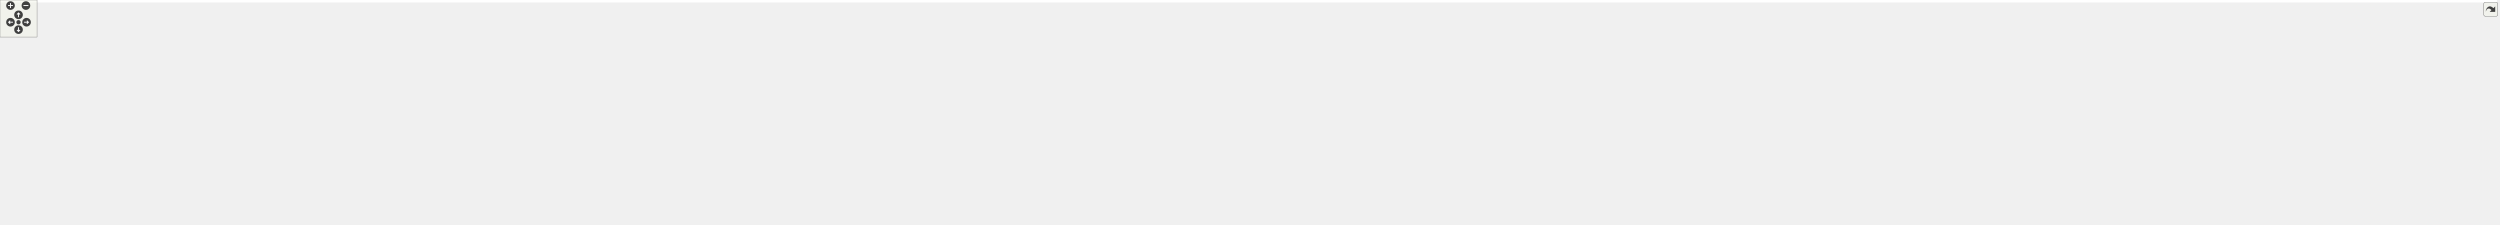
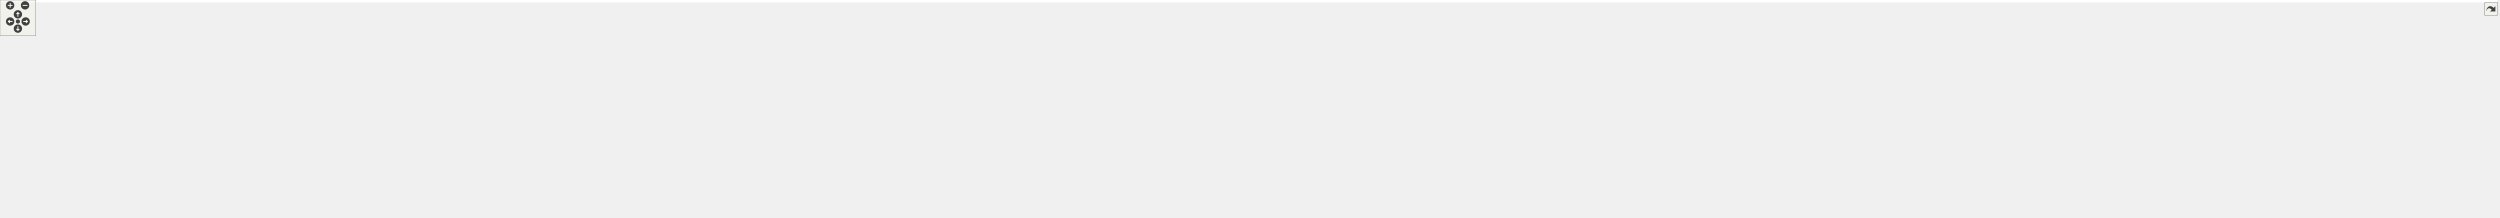
<svg xmlns="http://www.w3.org/2000/svg" xmlns:xlink="http://www.w3.org/1999/xlink" id="main" version="1.1" xml:space="preserve">
  <style type="text/css">
.edge:hover path { stroke: red; }
.edge:hover polygon { stroke: red; fill: red; }
</style>
  <defs>
    <circle id="rim" cx="0" cy="0" r="7" />
    <circle id="rim2" cx="0" cy="0" r="3.5" />
    <g id="zoomPlus">
      <use xlink:href="#rim" fill="#404040">
        <set attributeName="fill" to="#808080" begin="zoomplus.mouseover" end="zoomplus.mouseout" />
      </use>
      <path d="M-4,0h8M0,-4v8" fill="none" stroke="white" stroke-width="1.5" pointer-events="none" />
    </g>
    <g id="zoomMin">
      <use xlink:href="#rim" fill="#404040">
        <set attributeName="fill" to="#808080" begin="zoomminus.mouseover" end="zoomminus.mouseout" />
      </use>
      <path d="M-4,0h8" fill="none" stroke="white" stroke-width="1.5" pointer-events="none" />
    </g>
    <g id="dirArrow">
      <path fill="none" stroke="white" stroke-width="1.5" d="M0,-3.0v7 M-2.5,-0.5L0,-3.0L2.5,-0.5" />
    </g>
    <g id="resetDef">
      <use xlink:href="#rim2" fill="#404040">
        <set attributeName="fill" to="#808080" begin="reset.mouseover" end="reset.mouseout" />
      </use>
    </g>
  </defs>
  <svg id="graph" class="graph">
    <g id="viewport">
-       <polygon fill="white" stroke="transparent" points="-4,4 -4,-303 4044,-303 4044,4 -4,4" />
+       <polygon fill="white" stroke="transparent" points="-4,4 -4,-303 4185,-303 4185,4 -4,4" />
      <g id="node1" class="node">
        <g id="a_node1">
          <a xlink:title=" ">
-             <polygon fill="#bfbfbf" stroke="black" points="3355.5,-268.5 3355.5,-298.5 3477.5,-298.5 3477.5,-268.5 3355.5,-268.5" />
-             <text text-anchor="start" x="3363.5" y="-286.5" font-family="Helvetica,sans-Serif" font-size="10.00">include/m_Do/m_Do_ext</text>
-             <text text-anchor="middle" x="3416.5" y="-275.5" font-family="Helvetica,sans-Serif" font-size="10.00">/m_Do_ext.h</text>
+             <polygon fill="#bfbfbf" stroke="black" points="3428.5,-268.5 3428.5,-298.5 3550.5,-298.5 3550.5,-268.5 3428.5,-268.5" />
+             <text text-anchor="start" x="3436.5" y="-286.5" font-family="Helvetica,sans-Serif" font-size="10.00">include/m_Do/m_Do_ext</text>
+             <text text-anchor="middle" x="3489.5" y="-275.5" font-family="Helvetica,sans-Serif" font-size="10.00">/m_Do_ext.h</text>
          </a>
        </g>
      </g>
      <g id="node2" class="node">
        <g id="a_node2">
          <a xlink:href="d__com__inf__game_8cpp.html" target="_top" xlink:title=" ">
-             <polygon fill="white" stroke="black" points="3799,-0.5 3799,-30.5 3918,-30.5 3918,-0.5 3799,-0.5" />
-             <text text-anchor="start" x="3807" y="-18.5" font-family="Helvetica,sans-Serif" font-size="10.00">src/d/d_com/d_com_inf</text>
-             <text text-anchor="middle" x="3858.5" y="-7.5" font-family="Helvetica,sans-Serif" font-size="10.00">_game.cpp</text>
+             <polygon fill="white" stroke="black" points="3940,-0.5 3940,-30.5 4059,-30.5 4059,-0.5 3940,-0.5" />
+             <text text-anchor="start" x="3948" y="-18.5" font-family="Helvetica,sans-Serif" font-size="10.00">src/d/d_com/d_com_inf</text>
+             <text text-anchor="middle" x="3999.5" y="-7.5" font-family="Helvetica,sans-Serif" font-size="10.00">_game.cpp</text>
          </a>
        </g>
      </g>
      <g id="edge1" class="edge">
-         <path fill="none" stroke="midnightblue" d="M3487.51,-276.63C3590.34,-263.87 3777.54,-223.69 3861.5,-98 3875.03,-77.75 3869.02,-47.92 3863.63,-30.52" />
-         <polygon fill="midnightblue" stroke="midnightblue" points="3487.04,-273.16 3477.53,-277.81 3487.87,-280.11 3487.04,-273.16" />
+         <path fill="none" stroke="midnightblue" d="M3561.09,-280.95C3676.59,-274.12 3901.31,-241.93 4002.5,-98 4016.51,-78.08 4010.34,-48.14 4004.78,-30.63" />
+         <polygon fill="midnightblue" stroke="midnightblue" points="3560.73,-277.46 3550.93,-281.5 3561.11,-284.45 3560.73,-277.46" />
      </g>
      <g id="node3" class="node">
        <g id="a_node3">
          <a xlink:href="d__meter__HIO_8cpp.html" target="_top" xlink:title=" ">
-             <polygon fill="white" stroke="black" points="3925,-201.5 3925,-231.5 4040,-231.5 4040,-201.5 3925,-201.5" />
-             <text text-anchor="start" x="3933" y="-219.5" font-family="Helvetica,sans-Serif" font-size="10.00">src/d/d_meter/d_meter</text>
-             <text text-anchor="middle" x="3982.5" y="-208.5" font-family="Helvetica,sans-Serif" font-size="10.00">_HIO.cpp</text>
+             <polygon fill="white" stroke="black" points="4066,-201.5 4066,-231.5 4181,-231.5 4181,-201.5 4066,-201.5" />
+             <text text-anchor="start" x="4074" y="-219.5" font-family="Helvetica,sans-Serif" font-size="10.00">src/d/d_meter/d_meter</text>
+             <text text-anchor="middle" x="4123.5" y="-208.5" font-family="Helvetica,sans-Serif" font-size="10.00">_HIO.cpp</text>
          </a>
        </g>
      </g>
      <g id="edge2" class="edge">
-         <path fill="none" stroke="midnightblue" d="M3487.78,-277.39C3584.05,-270 3760.82,-254.67 3910.5,-232 3915.16,-231.29 3919.98,-230.49 3924.82,-229.63" />
-         <polygon fill="midnightblue" stroke="midnightblue" points="3487.29,-273.92 3477.58,-278.17 3487.82,-280.9 3487.29,-273.92" />
+         <path fill="none" stroke="midnightblue" d="M3560.92,-278.59C3667.94,-272.16 3876.11,-257.46 4051.5,-232 4056.17,-231.32 4060.99,-230.54 4065.83,-229.69" />
+         <polygon fill="midnightblue" stroke="midnightblue" points="3560.65,-275.1 3550.88,-279.18 3561.07,-282.08 3560.65,-275.1" />
      </g>
      <g id="node4" class="node">
        <g id="a_node4">
          <a xlink:href="m__Do__main_8cpp.html" target="_top" xlink:title=" ">
            <polygon fill="white" stroke="black" points="0,-73 0,-92 131,-92 131,-73 0,-73" />
            <text text-anchor="middle" x="65.5" y="-80" font-family="Helvetica,sans-Serif" font-size="10.00">src/m_Do/m_Do_main.cpp</text>
          </a>
        </g>
      </g>
      <g id="edge3" class="edge">
-         <path fill="none" stroke="midnightblue" d="M3345.04,-279.85C3164.03,-273.02 2672.72,-253.85 2263.5,-232 1317.64,-181.5 1075.44,-222.84 136.5,-98 125.28,-96.51 113.17,-94.27 102.19,-92" />
-         <polygon fill="midnightblue" stroke="midnightblue" points="3345.11,-283.35 3355.23,-280.23 3345.37,-276.36 3345.11,-283.35" />
+         <path fill="none" stroke="midnightblue" d="M3418.12,-279.82C3236.75,-272.9 2743.41,-253.5 2332.5,-232 1356.02,-180.9 1105.91,-225.92 136.5,-98 125.27,-96.52 113.17,-94.29 102.18,-92.02" />
+         <polygon fill="midnightblue" stroke="midnightblue" points="3418.21,-283.32 3428.33,-280.2 3418.47,-276.33 3418.21,-283.32" />
      </g>
      <g id="node5" class="node">
        <g id="a_node5">
          <a xlink:href="d__attention_8h.html" target="_top" xlink:title=" ">
-             <polygon fill="white" stroke="black" points="2273,-201.5 2273,-231.5 2380,-231.5 2380,-201.5 2273,-201.5" />
-             <text text-anchor="start" x="2281" y="-219.5" font-family="Helvetica,sans-Serif" font-size="10.00">include/d/d_attention</text>
-             <text text-anchor="middle" x="2326.5" y="-208.5" font-family="Helvetica,sans-Serif" font-size="10.00">/d_attention.h</text>
+             <polygon fill="white" stroke="black" points="2342,-201.5 2342,-231.5 2449,-231.5 2449,-201.5 2342,-201.5" />
+             <text text-anchor="start" x="2350" y="-219.5" font-family="Helvetica,sans-Serif" font-size="10.00">include/d/d_attention</text>
+             <text text-anchor="middle" x="2395.5" y="-208.5" font-family="Helvetica,sans-Serif" font-size="10.00">/d_attention.h</text>
          </a>
        </g>
      </g>
      <g id="edge4" class="edge">
-         <path fill="none" stroke="midnightblue" d="M3345.18,-278.25C3141.41,-266.1 2559.84,-231.41 2380.09,-220.7" />
-         <polygon fill="midnightblue" stroke="midnightblue" points="3344.98,-281.74 3355.17,-278.84 3345.39,-274.75 3344.98,-281.74" />
+         <path fill="none" stroke="midnightblue" d="M3418.32,-278.27C3214.08,-266.14 2629.26,-231.39 2449.03,-220.68" />
+         <polygon fill="midnightblue" stroke="midnightblue" points="3418.15,-281.77 3428.34,-278.87 3418.56,-274.78 3418.15,-281.77" />
      </g>
      <g id="node6" class="node">
        <g id="a_node6">
          <a xlink:href="d__com__inf__game_8h.html" target="_top" xlink:title=" ">
-             <polygon fill="white" stroke="black" points="1708.5,-134.5 1708.5,-164.5 1854.5,-164.5 1854.5,-134.5 1708.5,-134.5" />
-             <text text-anchor="start" x="1716.5" y="-152.5" font-family="Helvetica,sans-Serif" font-size="10.00">include/d/d_com/d_com</text>
-             <text text-anchor="middle" x="1781.5" y="-141.5" font-family="Helvetica,sans-Serif" font-size="10.00">_inf_game/d_com_inf_game.h</text>
+             <polygon fill="white" stroke="black" points="1775.5,-134.5 1775.5,-164.5 1921.5,-164.5 1921.5,-134.5 1775.5,-134.5" />
+             <text text-anchor="start" x="1783.5" y="-152.5" font-family="Helvetica,sans-Serif" font-size="10.00">include/d/d_com/d_com</text>
+             <text text-anchor="middle" x="1848.5" y="-141.5" font-family="Helvetica,sans-Serif" font-size="10.00">_inf_game/d_com_inf_game.h</text>
          </a>
        </g>
      </g>
      <g id="edge5" class="edge">
-         <path fill="none" stroke="midnightblue" d="M2262.6,-207.88C2160.71,-195.73 1961.98,-172.02 1854.58,-159.22" />
-         <polygon fill="midnightblue" stroke="midnightblue" points="2262.41,-211.38 2272.75,-209.09 2263.24,-204.43 2262.41,-211.38" />
+         <path fill="none" stroke="midnightblue" d="M2331.63,-207.91C2229.47,-195.77 2029.83,-172.05 1921.93,-159.23" />
+         <polygon fill="midnightblue" stroke="midnightblue" points="2331.46,-211.41 2341.81,-209.12 2332.29,-204.46 2331.46,-211.41" />
      </g>
      <g id="edge8" class="edge">
-         <path fill="none" stroke="midnightblue" d="M1864.83,-147.84C2245.3,-144.65 3800.58,-129.67 3839.5,-98 3859.33,-81.86 3860.88,-49.39 3859.9,-30.67" />
-         <polygon fill="midnightblue" stroke="midnightblue" points="1864.69,-144.34 1854.72,-147.92 1864.75,-151.34 1864.69,-144.34" />
-       </g>
-       <g id="edge28" class="edge">
-         <path fill="none" stroke="midnightblue" d="M1697.83,-147.56C1408.46,-144.05 451.16,-130.24 145.5,-98 132.59,-96.64 118.62,-94.38 106.03,-92.05" />
-         <polygon fill="midnightblue" stroke="midnightblue" points="1698.2,-151.06 1708.25,-147.69 1698.29,-144.07 1698.2,-151.06" />
+         <path fill="none" stroke="midnightblue" d="M1931.63,-147.91C2320.17,-145 3940.06,-130.89 3980.5,-98 4000.34,-81.87 4001.88,-49.4 4000.91,-30.68" />
+         <polygon fill="midnightblue" stroke="midnightblue" points="1931.56,-144.41 1921.59,-147.99 1931.61,-151.41 1931.56,-144.41" />
+       </g>
+       <g id="edge29" class="edge">
+         <path fill="none" stroke="midnightblue" d="M1764.91,-147.68C1468.01,-144.5 464.94,-131.5 145.5,-98 132.58,-96.65 118.62,-94.39 106.03,-92.06" />
+         <polygon fill="midnightblue" stroke="midnightblue" points="1765.14,-151.18 1775.17,-147.79 1765.21,-144.18 1765.14,-151.18" />
      </g>
      <g id="node7" class="node">
        <g id="a_node7">
          <a xlink:href="d__attention_8cpp.html" target="_top" xlink:title=" ">
            <polygon fill="white" stroke="black" points="53,-6 53,-25 160,-25 160,-6 53,-6" />
            <text text-anchor="middle" x="106.5" y="-13" font-family="Helvetica,sans-Serif" font-size="10.00">src/d/d_attention.cpp</text>
          </a>
        </g>
      </g>
      <g id="edge6" class="edge">
-         <path fill="none" stroke="midnightblue" d="M1698.13,-146.77C1373.91,-139.92 213.18,-114.3 178.5,-98 145.01,-82.26 120.6,-42.85 110.99,-25.24" />
-         <polygon fill="midnightblue" stroke="midnightblue" points="1698.32,-150.27 1708.39,-146.98 1698.47,-143.27 1698.32,-150.27" />
+         <path fill="none" stroke="midnightblue" d="M1765.25,-146.88C1432.56,-140.28 214.76,-115.02 178.5,-98 145,-82.28 120.59,-42.86 110.99,-25.24" />
+         <polygon fill="midnightblue" stroke="midnightblue" points="1765.23,-150.38 1775.3,-147.08 1765.37,-143.38 1765.23,-150.38" />
      </g>
      <g id="node8" class="node">
        <g id="a_node8">
          <a xlink:href="d__camera_8cpp.html" target="_top" xlink:title=" ">
            <polygon fill="white" stroke="black" points="516.5,-73 516.5,-92 618.5,-92 618.5,-73 516.5,-73" />
            <text text-anchor="middle" x="567.5" y="-80" font-family="Helvetica,sans-Serif" font-size="10.00">src/d/d_camera.cpp</text>
          </a>
        </g>
      </g>
      <g id="edge7" class="edge">
-         <path fill="none" stroke="midnightblue" d="M1698.1,-146.99C1469.04,-142.5 833.55,-127.67 626.5,-98 616.89,-96.62 606.57,-94.36 597.29,-92.03" />
-         <polygon fill="midnightblue" stroke="midnightblue" points="1698.3,-150.49 1708.37,-147.19 1698.44,-143.5 1698.3,-150.49" />
+         <path fill="none" stroke="midnightblue" d="M1764.87,-147.22C1526.55,-143.22 846.98,-129.33 626.5,-98 616.89,-96.63 606.57,-94.38 597.29,-92.05" />
+         <polygon fill="midnightblue" stroke="midnightblue" points="1765.14,-150.72 1775.2,-147.39 1765.26,-143.72 1765.14,-150.72" />
      </g>
      <g id="node9" class="node">
        <g id="a_node9">
          <a xlink:href="d__file__sel__info_8cpp.html" target="_top" xlink:title=" ">
            <polygon fill="white" stroke="black" points="636,-67.5 636,-97.5 725,-97.5 725,-67.5 636,-67.5" />
            <text text-anchor="start" x="644" y="-85.5" font-family="Helvetica,sans-Serif" font-size="10.00">src/d/d_file/d_file</text>
            <text text-anchor="middle" x="680.5" y="-74.5" font-family="Helvetica,sans-Serif" font-size="10.00">_sel_info.cpp</text>
          </a>
        </g>
      </g>
      <g id="edge9" class="edge">
-         <path fill="none" stroke="midnightblue" d="M1698.1,-146.78C1484.13,-142 919.58,-126.97 734.5,-98 731.43,-97.52 728.29,-96.93 725.13,-96.27" />
-         <polygon fill="midnightblue" stroke="midnightblue" points="1698.25,-150.29 1708.32,-147.01 1698.4,-143.29 1698.25,-150.29" />
+         <path fill="none" stroke="midnightblue" d="M1765.26,-147.07C1541.94,-142.85 933.05,-128.78 734.5,-98 731.43,-97.52 728.28,-96.94 725.13,-96.28" />
+         <polygon fill="midnightblue" stroke="midnightblue" points="1765.22,-150.57 1775.28,-147.25 1765.35,-143.57 1765.22,-150.57" />
      </g>
      <g id="node10" class="node">
        <g id="a_node10">
          <a xlink:href="d__item_8cpp.html" target="_top" xlink:title=" ">
            <polygon fill="white" stroke="black" points="678,-6 678,-25 799,-25 799,-6 678,-6" />
            <text text-anchor="middle" x="738.5" y="-13" font-family="Helvetica,sans-Serif" font-size="10.00">src/d/d_item/d_item.cpp</text>
          </a>
        </g>
      </g>
      <g id="edge10" class="edge">
-         <path fill="none" stroke="midnightblue" d="M1698.3,-146.74C1418.55,-140.63 528.18,-119.52 507.5,-98 497.95,-88.07 498.86,-77.73 507.5,-67 518.49,-53.35 617.59,-35.44 682.37,-25.03" />
-         <polygon fill="midnightblue" stroke="midnightblue" points="1698.31,-150.24 1708.39,-146.96 1698.47,-143.24 1698.31,-150.24" />
+         <path fill="none" stroke="midnightblue" d="M1765.36,-146.91C1476,-141.18 529.4,-120.74 507.5,-98 497.94,-88.08 498.86,-77.73 507.5,-67 518.49,-53.35 617.59,-35.44 682.37,-25.03" />
+         <polygon fill="midnightblue" stroke="midnightblue" points="1765.3,-150.41 1775.37,-147.11 1765.44,-143.41 1765.3,-150.41" />
      </g>
      <g id="node11" class="node">
        <g id="a_node11">
          <a xlink:href="d__kankyo__rain_8cpp.html" target="_top" xlink:title=" ">
            <polygon fill="white" stroke="black" points="858,-67.5 858,-97.5 985,-97.5 985,-67.5 858,-67.5" />
            <text text-anchor="start" x="866" y="-85.5" font-family="Helvetica,sans-Serif" font-size="10.00">src/d/d_kankyo/d_kankyo</text>
            <text text-anchor="middle" x="921.5" y="-74.5" font-family="Helvetica,sans-Serif" font-size="10.00">_rain.cpp</text>
          </a>
        </g>
      </g>
      <g id="edge11" class="edge">
-         <path fill="none" stroke="midnightblue" d="M1698.3,-146.85C1554.17,-143.17 1248.99,-131.76 993.5,-98 990.72,-97.63 987.88,-97.22 985.03,-96.78" />
-         <polygon fill="midnightblue" stroke="midnightblue" points="1698.31,-150.35 1708.39,-147.1 1698.48,-143.35 1698.31,-150.35" />
+         <path fill="none" stroke="midnightblue" d="M1764.98,-147.43C1611.56,-144.62 1274.77,-134.45 993.5,-98 990.72,-97.64 987.88,-97.23 985.02,-96.79" />
+         <polygon fill="midnightblue" stroke="midnightblue" points="1765.2,-150.94 1775.26,-147.62 1765.33,-143.94 1765.2,-150.94" />
      </g>
      <g id="node12" class="node">
        <g id="a_node12">
          <a xlink:href="d__kankyo__wether_8cpp.html" target="_top" xlink:title=" ">
            <polygon fill="white" stroke="black" points="1003,-67.5 1003,-97.5 1130,-97.5 1130,-67.5 1003,-67.5" />
            <text text-anchor="start" x="1011" y="-85.5" font-family="Helvetica,sans-Serif" font-size="10.00">src/d/d_kankyo/d_kankyo</text>
            <text text-anchor="middle" x="1066.5" y="-74.5" font-family="Helvetica,sans-Serif" font-size="10.00">_wether.cpp</text>
          </a>
        </g>
      </g>
      <g id="edge12" class="edge">
-         <path fill="none" stroke="midnightblue" d="M1698.3,-145.17C1575.4,-139.52 1338.33,-125.87 1138.5,-98 1135.72,-97.61 1132.89,-97.18 1130.03,-96.73" />
-         <polygon fill="midnightblue" stroke="midnightblue" points="1698.24,-148.67 1708.39,-145.63 1698.56,-141.68 1698.24,-148.67" />
+         <path fill="none" stroke="midnightblue" d="M1765.24,-146.02C1632.26,-141.3 1363.91,-128.59 1138.5,-98 1135.72,-97.62 1132.89,-97.2 1130.03,-96.75" />
+         <polygon fill="midnightblue" stroke="midnightblue" points="1765.24,-149.53 1775.36,-146.38 1765.49,-142.53 1765.24,-149.53" />
      </g>
      <g id="node13" class="node">
        <g id="a_node13">
          <a xlink:href="d__kankyo_8cpp.html" target="_top" xlink:title=" ">
            <polygon fill="white" stroke="black" points="1148,-73 1148,-92 1249,-92 1249,-73 1148,-73" />
            <text text-anchor="middle" x="1198.5" y="-80" font-family="Helvetica,sans-Serif" font-size="10.00">src/d/d_kankyo.cpp</text>
          </a>
        </g>
      </g>
      <g id="edge13" class="edge">
-         <path fill="none" stroke="midnightblue" d="M1698.05,-144.2C1594.24,-137.99 1411.84,-124.26 1257.5,-98 1248.35,-96.44 1238.52,-94.24 1229.56,-92.03" />
-         <polygon fill="midnightblue" stroke="midnightblue" points="1697.97,-147.7 1708.16,-144.79 1698.38,-140.71 1697.97,-147.7" />
+         <path fill="none" stroke="midnightblue" d="M1765.13,-145.47C1650.22,-140.36 1437.01,-127.54 1257.5,-98 1248.24,-96.48 1238.28,-94.26 1229.24,-92.01" />
+         <polygon fill="midnightblue" stroke="midnightblue" points="1765.12,-148.97 1775.26,-145.91 1765.42,-141.98 1765.12,-148.97" />
      </g>
      <g id="node14" class="node">
        <g id="a_node14">
          <a xlink:href="d__kantera__icon__meter_8cpp.html" target="_top" xlink:title=" ">
            <polygon fill="white" stroke="black" points="1267,-67.5 1267,-97.5 1374,-97.5 1374,-67.5 1267,-67.5" />
            <text text-anchor="start" x="1275" y="-85.5" font-family="Helvetica,sans-Serif" font-size="10.00">src/d/d_kantera_icon</text>
            <text text-anchor="middle" x="1320.5" y="-74.5" font-family="Helvetica,sans-Serif" font-size="10.00">_meter.cpp</text>
          </a>
        </g>
      </g>
      <g id="edge14" class="edge">
-         <path fill="none" stroke="midnightblue" d="M1698.21,-140.5C1617.22,-132.13 1490.91,-117.48 1382.5,-98 1379.78,-97.51 1377,-96.98 1374.2,-96.42" />
-         <polygon fill="midnightblue" stroke="midnightblue" points="1698.04,-144.01 1708.35,-141.54 1698.76,-137.04 1698.04,-144.01" />
+         <path fill="none" stroke="midnightblue" d="M1765.22,-142.55C1671.67,-135.16 1515.49,-120.67 1382.5,-98 1379.78,-97.54 1376.99,-97.02 1374.19,-96.48" />
+         <polygon fill="midnightblue" stroke="midnightblue" points="1765.23,-146.06 1775.47,-143.35 1765.78,-139.08 1765.23,-146.06" />
      </g>
      <g id="node15" class="node">
        <g id="a_node15">
          <a xlink:href="d__meter__button_8cpp.html" target="_top" xlink:title=" ">
            <polygon fill="white" stroke="black" points="1392,-67.5 1392,-97.5 1507,-97.5 1507,-67.5 1392,-67.5" />
            <text text-anchor="start" x="1400" y="-85.5" font-family="Helvetica,sans-Serif" font-size="10.00">src/d/d_meter/d_meter</text>
            <text text-anchor="middle" x="1449.5" y="-74.5" font-family="Helvetica,sans-Serif" font-size="10.00">_button.cpp</text>
          </a>
        </g>
      </g>
      <g id="edge15" class="edge">
-         <path fill="none" stroke="midnightblue" d="M1698.35,-133.35C1645.84,-123.62 1576.61,-110.51 1515.5,-98 1512.74,-97.44 1509.92,-96.85 1507.07,-96.25" />
-         <polygon fill="midnightblue" stroke="midnightblue" points="1697.82,-136.81 1708.28,-135.18 1699.09,-129.92 1697.82,-136.81" />
+         <path fill="none" stroke="midnightblue" d="M1765.03,-137.39C1697.53,-128.04 1600.13,-113.7 1515.5,-98 1512.73,-97.49 1509.9,-96.94 1507.05,-96.38" />
+         <polygon fill="midnightblue" stroke="midnightblue" points="1764.8,-140.89 1775.19,-138.79 1765.76,-133.96 1764.8,-140.89" />
      </g>
      <g id="node16" class="node">
        <g id="a_node16">
          <a xlink:href="d__meter__haihai_8cpp.html" target="_top" xlink:title=" ">
            <polygon fill="white" stroke="black" points="1525,-67.5 1525,-97.5 1640,-97.5 1640,-67.5 1525,-67.5" />
            <text text-anchor="start" x="1533" y="-85.5" font-family="Helvetica,sans-Serif" font-size="10.00">src/d/d_meter/d_meter</text>
            <text text-anchor="middle" x="1582.5" y="-74.5" font-family="Helvetica,sans-Serif" font-size="10.00">_haihai.cpp</text>
          </a>
        </g>
      </g>
      <g id="edge16" class="edge">
-         <path fill="none" stroke="midnightblue" d="M1728.62,-131.23C1696.43,-120.71 1655.83,-107.45 1625.6,-97.58" />
-         <polygon fill="midnightblue" stroke="midnightblue" points="1727.73,-134.62 1738.32,-134.4 1729.9,-127.96 1727.73,-134.62" />
+         <path fill="none" stroke="midnightblue" d="M1781.19,-132.05C1737.7,-121.43 1681.7,-107.74 1640.25,-97.61" />
+         <polygon fill="midnightblue" stroke="midnightblue" points="1780.56,-135.5 1791.11,-134.48 1782.23,-128.7 1780.56,-135.5" />
      </g>
      <g id="node17" class="node">
        <g id="a_node17">
          <a xlink:href="d__meter__hakusha_8cpp.html" target="_top" xlink:title=" ">
            <polygon fill="white" stroke="black" points="1658,-67.5 1658,-97.5 1773,-97.5 1773,-67.5 1658,-67.5" />
            <text text-anchor="start" x="1666" y="-85.5" font-family="Helvetica,sans-Serif" font-size="10.00">src/d/d_meter/d_meter</text>
            <text text-anchor="middle" x="1715.5" y="-74.5" font-family="Helvetica,sans-Serif" font-size="10.00">_hakusha.cpp</text>
          </a>
        </g>
      </g>
      <g id="edge17" class="edge">
-         <path fill="none" stroke="midnightblue" d="M1759.99,-127.31C1750.09,-117.56 1738.61,-106.26 1729.79,-97.58" />
-         <polygon fill="midnightblue" stroke="midnightblue" points="1757.6,-129.87 1767.18,-134.4 1762.51,-124.89 1757.6,-129.87" />
+         <path fill="none" stroke="midnightblue" d="M1810.63,-129.99C1789.55,-119.69 1763.72,-107.07 1744.3,-97.58" />
+         <polygon fill="midnightblue" stroke="midnightblue" points="1809.12,-133.15 1819.64,-134.4 1812.19,-126.86 1809.12,-133.15" />
      </g>
      <g id="node18" class="node">
        <g id="a_node18">
          <a xlink:href="d__meter__map_8cpp.html" target="_top" xlink:title=" ">
            <polygon fill="white" stroke="black" points="1791,-67.5 1791,-97.5 1906,-97.5 1906,-67.5 1791,-67.5" />
            <text text-anchor="start" x="1799" y="-85.5" font-family="Helvetica,sans-Serif" font-size="10.00">src/d/d_meter/d_meter</text>
            <text text-anchor="middle" x="1848.5" y="-74.5" font-family="Helvetica,sans-Serif" font-size="10.00">_map.cpp</text>
          </a>
        </g>
      </g>
      <g id="edge18" class="edge">
-         <path fill="none" stroke="midnightblue" d="M1803.34,-127.31C1813.39,-117.56 1825.04,-106.26 1833.99,-97.58" />
-         <polygon fill="midnightblue" stroke="midnightblue" points="1800.78,-124.92 1796.04,-134.4 1805.65,-129.94 1800.78,-124.92" />
+         <path fill="none" stroke="midnightblue" d="M1848.5,-124.11C1848.5,-115.15 1848.5,-105.32 1848.5,-97.58" />
+         <polygon fill="midnightblue" stroke="midnightblue" points="1845,-124.4 1848.5,-134.4 1852,-124.4 1845,-124.4" />
      </g>
      <g id="node19" class="node">
        <g id="a_node19">
          <a xlink:href="d__meter__string_8cpp.html" target="_top" xlink:title=" ">
            <polygon fill="white" stroke="black" points="1924,-67.5 1924,-97.5 2039,-97.5 2039,-67.5 1924,-67.5" />
            <text text-anchor="start" x="1932" y="-85.5" font-family="Helvetica,sans-Serif" font-size="10.00">src/d/d_meter/d_meter</text>
            <text text-anchor="middle" x="1981.5" y="-74.5" font-family="Helvetica,sans-Serif" font-size="10.00">_string.cpp</text>
          </a>
        </g>
      </g>
      <g id="edge19" class="edge">
-         <path fill="none" stroke="midnightblue" d="M1834.65,-131.23C1867,-120.71 1907.81,-107.45 1938.19,-97.58" />
-         <polygon fill="midnightblue" stroke="midnightblue" points="1833.33,-127.98 1824.9,-134.4 1835.49,-134.63 1833.33,-127.98" />
+         <path fill="none" stroke="midnightblue" d="M1886.37,-129.99C1907.45,-119.69 1933.28,-107.07 1952.7,-97.58" />
+         <polygon fill="midnightblue" stroke="midnightblue" points="1884.81,-126.86 1877.36,-134.4 1887.88,-133.15 1884.81,-126.86" />
      </g>
      <g id="node20" class="node">
        <g id="a_node20">
          <a xlink:href="d__meter2__draw_8cpp.html" target="_top" xlink:title=" ">
            <polygon fill="white" stroke="black" points="2057,-67.5 2057,-97.5 2182,-97.5 2182,-67.5 2057,-67.5" />
            <text text-anchor="start" x="2065" y="-85.5" font-family="Helvetica,sans-Serif" font-size="10.00">src/d/d_meter2/d_meter2</text>
            <text text-anchor="middle" x="2119.5" y="-74.5" font-family="Helvetica,sans-Serif" font-size="10.00">_draw.cpp</text>
          </a>
        </g>
      </g>
      <g id="edge20" class="edge">
-         <path fill="none" stroke="midnightblue" d="M1864.58,-132.97C1917.06,-123.1 1986.29,-109.97 2047.5,-98 2050.5,-97.41 2053.58,-96.81 2056.68,-96.19" />
-         <polygon fill="midnightblue" stroke="midnightblue" points="1863.83,-129.55 1854.65,-134.84 1865.12,-136.43 1863.83,-129.55" />
+         <path fill="none" stroke="midnightblue" d="M1916.8,-132.12C1961.14,-121.48 2018.34,-107.76 2060.67,-97.61" />
+         <polygon fill="midnightblue" stroke="midnightblue" points="1915.88,-128.74 1906.97,-134.48 1917.51,-135.55 1915.88,-128.74" />
      </g>
      <g id="node21" class="node">
        <g id="a_node21">
          <a xlink:href="d__meter2__info_8cpp.html" target="_top" xlink:title=" ">
            <polygon fill="white" stroke="black" points="2200,-67.5 2200,-97.5 2325,-97.5 2325,-67.5 2200,-67.5" />
            <text text-anchor="start" x="2208" y="-85.5" font-family="Helvetica,sans-Serif" font-size="10.00">src/d/d_meter2/d_meter2</text>
            <text text-anchor="middle" x="2262.5" y="-74.5" font-family="Helvetica,sans-Serif" font-size="10.00">_info.cpp</text>
          </a>
        </g>
      </g>
      <g id="edge21" class="edge">
-         <path fill="none" stroke="midnightblue" d="M1864.62,-140.11C1947.44,-131.3 2078.13,-116.23 2190.5,-98 2193.52,-97.51 2196.61,-96.98 2199.72,-96.43" />
-         <polygon fill="midnightblue" stroke="midnightblue" points="1864.09,-136.64 1854.51,-141.18 1864.82,-143.6 1864.09,-136.64" />
+         <path fill="none" stroke="midnightblue" d="M1931.73,-137.45C2001.1,-127.94 2102.45,-113.36 2190.5,-98 2193.51,-97.47 2196.6,-96.92 2199.71,-96.35" />
+         <polygon fill="midnightblue" stroke="midnightblue" points="1931.16,-133.99 1921.73,-138.81 1932.11,-140.93 1931.16,-133.99" />
      </g>
      <g id="node22" class="node">
        <g id="a_node22">
          <a xlink:href="d__meter2_8cpp.html" target="_top" xlink:title=" ">
            <polygon fill="white" stroke="black" points="2343.5,-73 2343.5,-92 2443.5,-92 2443.5,-73 2343.5,-73" />
            <text text-anchor="middle" x="2393.5" y="-80" font-family="Helvetica,sans-Serif" font-size="10.00">src/d/d_meter2.cpp</text>
          </a>
        </g>
      </g>
      <g id="edge22" class="edge">
-         <path fill="none" stroke="midnightblue" d="M1864.93,-144.66C1973.45,-138.81 2168.64,-125.31 2333.5,-98 2342.8,-96.46 2352.8,-94.26 2361.92,-92.05" />
-         <polygon fill="midnightblue" stroke="midnightblue" points="1864.51,-141.18 1854.71,-145.21 1864.88,-148.17 1864.51,-141.18" />
+         <path fill="none" stroke="midnightblue" d="M1931.67,-143.23C2028.64,-136.3 2193.5,-122.1 2333.5,-98 2342.69,-96.42 2352.56,-94.24 2361.59,-92.05" />
+         <polygon fill="midnightblue" stroke="midnightblue" points="1931.36,-139.74 1921.63,-143.94 1931.85,-146.72 1931.36,-139.74" />
      </g>
      <g id="node23" class="node">
        <g id="a_node23">
          <a xlink:href="d__save_8cpp.html" target="_top" xlink:title=" ">
            <polygon fill="white" stroke="black" points="2462,-73 2462,-92 2587,-92 2587,-73 2462,-73" />
            <text text-anchor="middle" x="2524.5" y="-80" font-family="Helvetica,sans-Serif" font-size="10.00">src/d/d_save/d_save.cpp</text>
          </a>
        </g>
      </g>
      <g id="edge23" class="edge">
-         <path fill="none" stroke="midnightblue" d="M1864.85,-145.54C1992.07,-140.28 2242.07,-126.99 2452.5,-98 2463.62,-96.47 2475.6,-94.28 2486.54,-92.06" />
-         <polygon fill="midnightblue" stroke="midnightblue" points="1864.64,-142.05 1854.79,-145.95 1864.93,-149.04 1864.64,-142.05" />
+         <path fill="none" stroke="midnightblue" d="M1932.09,-144.56C2048.98,-138.37 2267.69,-124.25 2452.5,-98 2463.48,-96.44 2475.32,-94.27 2486.15,-92.07" />
+         <polygon fill="midnightblue" stroke="midnightblue" points="1931.59,-141.09 1921.79,-145.1 1931.96,-148.08 1931.59,-141.09" />
      </g>
      <g id="node24" class="node">
        <g id="a_node24">
          <a xlink:href="d__save__HIO_8cpp.html" target="_top" xlink:title=" ">
            <polygon fill="white" stroke="black" points="2605,-67.5 2605,-97.5 2712,-97.5 2712,-67.5 2605,-67.5" />
            <text text-anchor="start" x="2613" y="-85.5" font-family="Helvetica,sans-Serif" font-size="10.00">src/d/d_save/d_save</text>
            <text text-anchor="middle" x="2658.5" y="-74.5" font-family="Helvetica,sans-Serif" font-size="10.00">_HIO.cpp</text>
          </a>
        </g>
      </g>
      <g id="edge24" class="edge">
-         <path fill="none" stroke="midnightblue" d="M1865.08,-147.94C2013.23,-145.91 2331.29,-136.95 2596.5,-98 2599.23,-97.6 2602.03,-97.14 2604.84,-96.63" />
-         <polygon fill="midnightblue" stroke="midnightblue" points="1864.66,-144.44 1854.71,-148.07 1864.75,-151.44 1864.66,-144.44" />
+         <path fill="none" stroke="midnightblue" d="M1931.78,-147.28C2070.41,-144.27 2356.96,-133.85 2596.5,-98 2599.23,-97.59 2602.02,-97.12 2604.83,-96.61" />
+         <polygon fill="midnightblue" stroke="midnightblue" points="1931.58,-143.78 1921.66,-147.49 1931.73,-150.78 1931.58,-143.78" />
      </g>
      <g id="node25" class="node">
        <g id="a_node25">
          <a xlink:href="d__stage_8cpp.html" target="_top" xlink:title=" ">
            <polygon fill="white" stroke="black" points="2730.5,-73 2730.5,-92 2824.5,-92 2824.5,-73 2730.5,-73" />
            <text text-anchor="middle" x="2777.5" y="-80" font-family="Helvetica,sans-Serif" font-size="10.00">src/d/d_stage.cpp</text>
          </a>
        </g>
      </g>
      <g id="edge25" class="edge">
-         <path fill="none" stroke="midnightblue" d="M1864.69,-146.16C2062.69,-140.25 2557.59,-123.36 2721.5,-98 2730.53,-96.6 2740.22,-94.37 2748.95,-92.06" />
-         <polygon fill="midnightblue" stroke="midnightblue" points="1864.53,-142.67 1854.64,-146.46 1864.74,-149.66 1864.53,-142.67" />
+         <path fill="none" stroke="midnightblue" d="M1932.19,-149.08C2088.35,-148.96 2434.32,-143.04 2721.5,-98 2730.53,-96.58 2740.21,-94.34 2748.95,-92.04" />
+         <polygon fill="midnightblue" stroke="midnightblue" points="1931.73,-145.58 1921.73,-149.08 1931.73,-152.58 1931.73,-145.58" />
      </g>
      <g id="node26" class="node">
        <g id="a_node26">
          <a xlink:href="f__pc__manager_8cpp.html" target="_top" xlink:title=" ">
            <polygon fill="white" stroke="black" points="458.5,-6 458.5,-25 598.5,-25 598.5,-6 458.5,-6" />
            <text text-anchor="middle" x="528.5" y="-13" font-family="Helvetica,sans-Serif" font-size="10.00">src/f/f_pc/f_pc_manager.cpp</text>
          </a>
        </g>
      </g>
      <g id="edge26" class="edge">
-         <path fill="none" stroke="midnightblue" d="M1698.13,-146.76C1416.73,-140.7 518.36,-119.69 497.5,-98 477.36,-77.05 504.87,-41.68 519.88,-25.31" />
-         <polygon fill="midnightblue" stroke="midnightblue" points="1698.2,-150.26 1708.28,-146.98 1698.35,-143.27 1698.2,-150.26" />
+         <path fill="none" stroke="midnightblue" d="M1765.24,-146.93C1474.31,-141.26 519.58,-120.92 497.5,-98 477.34,-77.07 504.86,-41.69 519.88,-25.31" />
+         <polygon fill="midnightblue" stroke="midnightblue" points="1765.24,-150.43 1775.3,-147.13 1765.37,-143.43 1765.24,-150.43" />
      </g>
      <g id="node27" class="node">
        <g id="a_node27">
          <a xlink:href="m__Do__audio_8cpp.html" target="_top" xlink:title=" ">
            <polygon fill="white" stroke="black" points="2842.5,-73 2842.5,-92 2976.5,-92 2976.5,-73 2842.5,-73" />
            <text text-anchor="middle" x="2909.5" y="-80" font-family="Helvetica,sans-Serif" font-size="10.00">src/m_Do/m_Do_audio.cpp</text>
          </a>
        </g>
      </g>
      <g id="edge27" class="edge">
-         <path fill="none" stroke="midnightblue" d="M1864.91,-148.47C2043.29,-147.53 2474.82,-140.61 2833.5,-98 2845.64,-96.56 2858.75,-94.31 2870.61,-92.01" />
-         <polygon fill="midnightblue" stroke="midnightblue" points="1864.79,-144.97 1854.81,-148.52 1864.83,-151.97 1864.79,-144.97" />
+         <path fill="none" stroke="midnightblue" d="M1931.83,-148.08C2101.94,-146.37 2501.13,-138.03 2833.5,-98 2845.5,-96.55 2858.46,-94.33 2870.22,-92.06" />
+         <polygon fill="midnightblue" stroke="midnightblue" points="1931.66,-144.58 1921.7,-148.18 1931.73,-151.58 1931.66,-144.58" />
      </g>
      <g id="node28" class="node">
        <g id="a_node28">
-           <a xlink:href="Z2EnvSeMgr_8cpp.html" target="_top" xlink:title=" ">
-             <polygon fill="white" stroke="black" points="2995,-73 2995,-92 3156,-92 3156,-73 2995,-73" />
-             <text text-anchor="middle" x="3075.5" y="-80" font-family="Helvetica,sans-Serif" font-size="10.00">libs/Z2AudioLib/Z2EnvSeMgr.cpp</text>
-           </a>
-         </g>
-       </g>
-       <g id="edge29" class="edge">
-         <path fill="none" stroke="midnightblue" d="M1864.89,-148.38C2060.89,-147.36 2566.04,-140.44 2985.5,-98 2999.67,-96.57 3015,-94.35 3028.93,-92.08" />
-         <polygon fill="midnightblue" stroke="midnightblue" points="1864.65,-144.88 1854.66,-148.43 1864.68,-151.88 1864.65,-144.88" />
+           <a xlink:href="m__Do__ext_8cpp.html" target="_top" xlink:title=" ">
+             <polygon fill="white" stroke="black" points="2995,-73 2995,-92 3118,-92 3118,-73 2995,-73" />
+             <text text-anchor="middle" x="3056.5" y="-80" font-family="Helvetica,sans-Serif" font-size="10.00">src/m_Do/m_Do_ext.cpp</text>
+           </a>
+         </g>
+       </g>
+       <g id="edge28" class="edge">
+         <path fill="none" stroke="midnightblue" d="M1931.77,-149.26C2120.2,-150.02 2593.41,-146.44 2985.5,-98 2996.86,-96.6 3009.12,-94.36 3020.2,-92.06" />
+         <polygon fill="midnightblue" stroke="midnightblue" points="1931.68,-145.76 1921.66,-149.22 1931.64,-152.76 1931.68,-145.76" />
      </g>
      <g id="node29" class="node">
        <g id="a_node29">
-           <a xlink:href="Z2LinkMgr_8cpp.html" target="_top" xlink:title=" ">
-             <polygon fill="white" stroke="black" points="3174.5,-73 3174.5,-92 3326.5,-92 3326.5,-73 3174.5,-73" />
-             <text text-anchor="middle" x="3250.5" y="-80" font-family="Helvetica,sans-Serif" font-size="10.00">libs/Z2AudioLib/Z2LinkMgr.cpp</text>
+           <a xlink:href="Z2EnvSeMgr_8cpp.html" target="_top" xlink:title=" ">
+             <polygon fill="white" stroke="black" points="3136,-73 3136,-92 3297,-92 3297,-73 3136,-73" />
+             <text text-anchor="middle" x="3216.5" y="-80" font-family="Helvetica,sans-Serif" font-size="10.00">libs/Z2AudioLib/Z2EnvSeMgr.cpp</text>
          </a>
        </g>
      </g>
      <g id="edge30" class="edge">
-         <path fill="none" stroke="midnightblue" d="M1864.76,-146.91C2123.43,-141.74 2911.04,-124.23 3165.5,-98 3179.05,-96.6 3193.71,-94.37 3206.97,-92.07" />
-         <polygon fill="midnightblue" stroke="midnightblue" points="1864.6,-143.41 1854.68,-147.11 1864.74,-150.41 1864.6,-143.41" />
+         <path fill="none" stroke="midnightblue" d="M1931.59,-148.72C2135.73,-148.51 2677.96,-143.32 3127.5,-98 3141.67,-96.57 3157.02,-94.33 3170.91,-92.02" />
+         <polygon fill="midnightblue" stroke="midnightblue" points="1931.54,-145.22 1921.54,-148.73 1931.54,-152.22 1931.54,-145.22" />
      </g>
      <g id="node30" class="node">
        <g id="a_node30">
-           <a xlink:href="Z2SceneMgr_8cpp.html" target="_top" xlink:title=" ">
-             <polygon fill="white" stroke="black" points="3345,-73 3345,-92 3506,-92 3506,-73 3345,-73" />
-             <text text-anchor="middle" x="3425.5" y="-80" font-family="Helvetica,sans-Serif" font-size="10.00">libs/Z2AudioLib/Z2SceneMgr.cpp</text>
+           <a xlink:href="Z2LinkMgr_8cpp.html" target="_top" xlink:title=" ">
+             <polygon fill="white" stroke="black" points="3315.5,-73 3315.5,-92 3467.5,-92 3467.5,-73 3315.5,-73" />
+             <text text-anchor="middle" x="3391.5" y="-80" font-family="Helvetica,sans-Serif" font-size="10.00">libs/Z2AudioLib/Z2LinkMgr.cpp</text>
          </a>
        </g>
      </g>
      <g id="edge31" class="edge">
-         <path fill="none" stroke="midnightblue" d="M1864.76,-147.19C2144.05,-142.59 3046.2,-125.89 3335.5,-98 3349.99,-96.6 3365.69,-94.34 3379.86,-92.01" />
-         <polygon fill="midnightblue" stroke="midnightblue" points="1864.64,-143.7 1854.7,-147.36 1864.75,-150.69 1864.64,-143.7" />
+         <path fill="none" stroke="midnightblue" d="M1931.59,-147.09C2199.21,-142.32 3036.9,-125.54 3306.5,-98 3320.2,-96.6 3335.03,-94.33 3348.41,-92" />
+         <polygon fill="midnightblue" stroke="midnightblue" points="1931.49,-143.59 1921.55,-147.27 1931.61,-150.59 1931.49,-143.59" />
      </g>
      <g id="node31" class="node">
        <g id="a_node31">
-           <a xlink:href="Z2SoundMgr_8cpp.html" target="_top" xlink:title=" ">
-             <polygon fill="white" stroke="black" points="3524,-73 3524,-92 3685,-92 3685,-73 3524,-73" />
-             <text text-anchor="middle" x="3604.5" y="-80" font-family="Helvetica,sans-Serif" font-size="10.00">libs/Z2AudioLib/Z2SoundMgr.cpp</text>
+           <a xlink:href="Z2SceneMgr_8cpp.html" target="_top" xlink:title=" ">
+             <polygon fill="white" stroke="black" points="3486,-73 3486,-92 3647,-92 3647,-73 3486,-73" />
+             <text text-anchor="middle" x="3566.5" y="-80" font-family="Helvetica,sans-Serif" font-size="10.00">libs/Z2AudioLib/Z2SceneMgr.cpp</text>
          </a>
        </g>
      </g>
      <g id="edge32" class="edge">
-         <path fill="none" stroke="midnightblue" d="M1865.05,-147.53C2165.34,-143.83 3189.4,-129.17 3515.5,-98 3529.84,-96.63 3545.36,-94.37 3559.37,-92.04" />
-         <polygon fill="midnightblue" stroke="midnightblue" points="1864.63,-144.04 1854.67,-147.66 1864.72,-151.04 1864.63,-144.04" />
+         <path fill="none" stroke="midnightblue" d="M1932.24,-147.33C2220.71,-143.07 3172.21,-127.11 3476.5,-98 3490.99,-96.61 3506.69,-94.35 3520.86,-92.02" />
+         <polygon fill="midnightblue" stroke="midnightblue" points="1931.8,-143.83 1921.85,-147.48 1931.9,-150.83 1931.8,-143.83" />
      </g>
      <g id="node32" class="node">
        <g id="a_node32">
-           <a xlink:href="Z2StatusMgr_8cpp.html" target="_top" xlink:title=" ">
-             <polygon fill="white" stroke="black" points="3703,-67.5 3703,-97.5 3830,-97.5 3830,-67.5 3703,-67.5" />
-             <text text-anchor="start" x="3711" y="-85.5" font-family="Helvetica,sans-Serif" font-size="10.00">libs/Z2AudioLib/Z2Status</text>
-             <text text-anchor="middle" x="3766.5" y="-74.5" font-family="Helvetica,sans-Serif" font-size="10.00">Mgr.cpp</text>
+           <a xlink:href="Z2SoundMgr_8cpp.html" target="_top" xlink:title=" ">
+             <polygon fill="white" stroke="black" points="3665,-73 3665,-92 3826,-92 3826,-73 3665,-73" />
+             <text text-anchor="middle" x="3745.5" y="-80" font-family="Helvetica,sans-Serif" font-size="10.00">libs/Z2AudioLib/Z2SoundMgr.cpp</text>
          </a>
        </g>
      </g>
      <g id="edge33" class="edge">
-         <path fill="none" stroke="midnightblue" d="M1864.75,-148.21C2184.24,-146.81 3332.09,-138.97 3694.5,-98 3697.29,-97.68 3700.13,-97.32 3702.99,-96.91" />
-         <polygon fill="midnightblue" stroke="midnightblue" points="1864.62,-144.71 1854.63,-148.26 1864.65,-151.71 1864.62,-144.71" />
+         <path fill="none" stroke="midnightblue" d="M1931.72,-147.65C2239.77,-144.29 3315.05,-130.44 3656.5,-98 3670.84,-96.64 3686.37,-94.38 3700.37,-92.05" />
+         <polygon fill="midnightblue" stroke="midnightblue" points="1931.48,-144.16 1921.52,-147.76 1931.56,-151.15 1931.48,-144.16" />
      </g>
      <g id="node33" class="node">
        <g id="a_node33">
+           <a xlink:href="Z2StatusMgr_8cpp.html" target="_top" xlink:title=" ">
+             <polygon fill="white" stroke="black" points="3844,-67.5 3844,-97.5 3971,-97.5 3971,-67.5 3844,-67.5" />
+             <text text-anchor="start" x="3852" y="-85.5" font-family="Helvetica,sans-Serif" font-size="10.00">libs/Z2AudioLib/Z2Status</text>
+             <text text-anchor="middle" x="3907.5" y="-74.5" font-family="Helvetica,sans-Serif" font-size="10.00">Mgr.cpp</text>
+           </a>
+         </g>
+       </g>
+       <g id="edge34" class="edge">
+         <path fill="none" stroke="midnightblue" d="M1931.91,-148.31C2259.42,-147.25 3457.9,-140.5 3835.5,-98 3838.29,-97.69 3841.13,-97.32 3843.99,-96.91" />
+         <polygon fill="midnightblue" stroke="midnightblue" points="1931.54,-144.81 1921.55,-148.34 1931.56,-151.81 1931.54,-144.81" />
+       </g>
+       <g id="node34" class="node">
+         <g id="a_node34">
          <a xlink:href="d__a__alink_8h.html" target="_top" xlink:title=" ">
            <polygon fill="white" stroke="black" points="188,-67.5 188,-97.5 307,-97.5 307,-67.5 188,-67.5" />
            <text text-anchor="start" x="196" y="-85.5" font-family="Helvetica,sans-Serif" font-size="10.00">include/d/d_a/d_a_alink</text>
            <text text-anchor="middle" x="247.5" y="-74.5" font-family="Helvetica,sans-Serif" font-size="10.00">/d_a_alink.h</text>
          </a>
        </g>
      </g>
-       <g id="edge34" class="edge">
-         <path fill="none" stroke="midnightblue" d="M1698.37,-147.56C1429.63,-144.21 586.11,-131.25 315.5,-98 312.74,-97.66 309.94,-97.27 307.1,-96.83" />
-         <polygon fill="midnightblue" stroke="midnightblue" points="1698.4,-151.06 1708.45,-147.68 1698.49,-144.06 1698.4,-151.06" />
-       </g>
-       <g id="node36" class="node">
-         <g id="a_node36">
+       <g id="edge35" class="edge">
+         <path fill="none" stroke="midnightblue" d="M1764.94,-147.7C1487.68,-144.73 599.63,-132.7 315.5,-98 312.74,-97.66 309.93,-97.27 307.1,-96.83" />
+         <polygon fill="midnightblue" stroke="midnightblue" points="1765.29,-151.2 1775.33,-147.81 1765.37,-144.2 1765.29,-151.2" />
+       </g>
+       <g id="node37" class="node">
+         <g id="a_node37">
          <a xlink:href="d__item_8h.html" target="_top" xlink:title=" ">
            <polygon fill="white" stroke="black" points="743.5,-67.5 743.5,-97.5 839.5,-97.5 839.5,-67.5 743.5,-67.5" />
            <text text-anchor="start" x="751.5" y="-85.5" font-family="Helvetica,sans-Serif" font-size="10.00">include/d/d_item/d</text>
            <text text-anchor="middle" x="791.5" y="-74.5" font-family="Helvetica,sans-Serif" font-size="10.00">_item/d_item.h</text>
          </a>
        </g>
      </g>
-       <g id="edge39" class="edge">
-         <path fill="none" stroke="midnightblue" d="M1697.93,-149.41C1534.01,-150.01 1159.18,-145.46 848.5,-98 845.57,-97.55 842.58,-97.02 839.57,-96.43" />
-         <polygon fill="midnightblue" stroke="midnightblue" points="1698.44,-152.91 1708.42,-149.37 1698.4,-145.91 1698.44,-152.91" />
-       </g>
-       <g id="node37" class="node">
-         <g id="a_node37">
+       <g id="edge40" class="edge">
+         <path fill="none" stroke="midnightblue" d="M1765.23,-146.42C1558.23,-140.92 1024.4,-124.54 848.5,-98 845.57,-97.56 842.58,-97.03 839.56,-96.44" />
+         <polygon fill="midnightblue" stroke="midnightblue" points="1765.34,-149.93 1775.43,-146.69 1765.52,-142.93 1765.34,-149.93" />
+       </g>
+       <g id="node38" class="node">
+         <g id="a_node38">
          <a xlink:href="f__pc__manager_8h.html" target="_top" xlink:title=" ">
            <polygon fill="white" stroke="black" points="325,-67.5 325,-97.5 422,-97.5 422,-67.5 325,-67.5" />
            <text text-anchor="start" x="333" y="-85.5" font-family="Helvetica,sans-Serif" font-size="10.00">include/f/f_pc/f_pc</text>
            <text text-anchor="middle" x="373.5" y="-74.5" font-family="Helvetica,sans-Serif" font-size="10.00">_manager.h</text>
          </a>
        </g>
      </g>
-       <g id="edge42" class="edge">
-         <path fill="none" stroke="midnightblue" d="M1697.94,-147.43C1443.73,-143.84 682.11,-130.58 436.5,-98 431.83,-97.38 426.99,-96.57 422.17,-95.66" />
-         <polygon fill="midnightblue" stroke="midnightblue" points="1698.17,-150.93 1708.21,-147.57 1698.26,-143.93 1698.17,-150.93" />
-       </g>
-       <g id="edge35" class="edge">
+       <g id="edge43" class="edge">
+         <path fill="none" stroke="midnightblue" d="M1764.86,-147.6C1502.15,-144.44 695.69,-132.14 436.5,-98 431.83,-97.38 426.99,-96.58 422.17,-95.67" />
+         <polygon fill="midnightblue" stroke="midnightblue" points="1765.05,-151.1 1775.09,-147.72 1765.13,-144.1 1765.05,-151.1" />
+       </g>
+       <g id="edge36" class="edge">
        <path fill="none" stroke="midnightblue" d="M207.65,-63.13C180.52,-50.62 145.85,-34.64 124.95,-25.01" />
        <polygon fill="midnightblue" stroke="midnightblue" points="206.36,-66.39 216.91,-67.4 209.29,-60.03 206.36,-66.39" />
      </g>
-       <g id="node34" class="node">
-         <g id="a_node34">
+       <g id="node35" class="node">
+         <g id="a_node35">
          <a xlink:href="d__a__alink_8cpp.html" target="_top" xlink:title=" ">
            <polygon fill="white" stroke="black" points="321,-6 321,-25 440,-25 440,-6 321,-6" />
            <text text-anchor="middle" x="380.5" y="-13" font-family="Helvetica,sans-Serif" font-size="10.00">src/d/d_a/d_a_alink.cpp</text>
          </a>
        </g>
      </g>
-       <g id="edge36" class="edge">
+       <g id="edge37" class="edge">
        <path fill="none" stroke="midnightblue" d="M285.42,-62.97C310.97,-50.48 343.47,-34.6 363.09,-25.01" />
        <polygon fill="midnightblue" stroke="midnightblue" points="283.81,-59.86 276.36,-67.4 286.88,-66.15 283.81,-59.86" />
      </g>
-       <g id="node35" class="node">
-         <g id="a_node35">
+       <g id="node36" class="node">
+         <g id="a_node36">
          <a xlink:href="d__a__player_8h.html" target="_top" xlink:title=" ">
            <polygon fill="white" stroke="black" points="178.5,-0.5 178.5,-30.5 302.5,-30.5 302.5,-0.5 178.5,-0.5" />
            <text text-anchor="start" x="186.5" y="-18.5" font-family="Helvetica,sans-Serif" font-size="10.00">include/d/d_a/d_a_player</text>
            <text text-anchor="middle" x="240.5" y="-7.5" font-family="Helvetica,sans-Serif" font-size="10.00">/d_a_player.h</text>
          </a>
        </g>
      </g>
-       <g id="edge37" class="edge">
+       <g id="edge38" class="edge">
        <path fill="none" stroke="midnightblue" d="M238.36,-57.4C236.94,-48.37 236.15,-38.41 236.34,-30.58" />
        <polygon fill="midnightblue" stroke="midnightblue" points="234.96,-58.25 240.3,-67.4 241.83,-56.91 234.96,-58.25" />
      </g>
-       <g id="edge38" class="edge">
+       <g id="edge39" class="edge">
        <path fill="none" stroke="midnightblue" d="M249.64,-40.57C251.06,-49.6 251.84,-59.56 251.66,-67.4" />
        <polygon fill="midnightblue" stroke="midnightblue" points="253.04,-39.72 247.69,-30.58 246.17,-41.06 253.04,-39.72" />
      </g>
-       <g id="edge40" class="edge">
-         <path fill="none" stroke="midnightblue" d="M849.73,-67.16C1196.64,-26.42 3406.25,-17.88 3798.89,-16.67" />
+       <g id="edge41" class="edge">
+         <path fill="none" stroke="midnightblue" d="M849.68,-67.17C1211.53,-24.59 3535.91,-17.54 3939.74,-16.62" />
        <polygon fill="midnightblue" stroke="midnightblue" points="849.03,-63.72 839.55,-68.44 849.91,-70.67 849.03,-63.72" />
      </g>
-       <g id="edge41" class="edge">
+       <g id="edge42" class="edge">
        <path fill="none" stroke="midnightblue" d="M773.41,-59.32C763.86,-47.6 752.67,-33.88 745.59,-25.19" />
        <polygon fill="midnightblue" stroke="midnightblue" points="770.97,-61.86 780,-67.4 776.39,-57.43 770.97,-61.86" />
      </g>
-       <g id="edge43" class="edge">
+       <g id="edge45" class="edge">
        <path fill="none" stroke="midnightblue" d="M416.52,-63.46C446.47,-50.9 485.04,-34.72 508.21,-25.01" />
        <polygon fill="midnightblue" stroke="midnightblue" points="415,-60.3 407.13,-67.4 417.71,-66.76 415,-60.3" />
      </g>
      <g id="edge44" class="edge">
        <path fill="none" stroke="midnightblue" d="M376.11,-57.25C377.32,-46.02 378.68,-33.38 379.56,-25.19" />
        <polygon fill="midnightblue" stroke="midnightblue" points="372.61,-57.08 375.02,-67.4 379.57,-57.83 372.61,-57.08" />
      </g>
    </g>
  </svg>
  <g id="navigator" transform="translate(0 0)" fill="#404254">
    <rect fill="#f2f5e9" fill-opacity="0.5" stroke="#606060" stroke-width=".5" x="0" y="0" width="60" height="60" />
    <use id="zoomplus" xlink:href="#zoomPlus" x="17" y="9" />
    <use id="zoomminus" xlink:href="#zoomMin" x="42" y="9" />
    <use id="reset" xlink:href="#resetDef" x="30" y="36" />
    <g id="arrowUp" xlink:href="#dirArrow" transform="translate(30 24)">
      <use xlink:href="#rim" fill="#404040">
        <set attributeName="fill" to="#808080" begin="arrowUp.mouseover" end="arrowUp.mouseout" />
      </use>
      <path fill="none" stroke="white" stroke-width="1.5" d="M0,-3.0v7 M-2.5,-0.5L0,-3.0L2.5,-0.5" />
    </g>
    <g id="arrowRight" xlink:href="#dirArrow" transform="rotate(90) translate(36 -43)">
      <use xlink:href="#rim" fill="#404040">
        <set attributeName="fill" to="#808080" begin="arrowRight.mouseover" end="arrowRight.mouseout" />
      </use>
      <path fill="none" stroke="white" stroke-width="1.5" d="M0,-3.0v7 M-2.5,-0.5L0,-3.0L2.5,-0.5" />
    </g>
    <g id="arrowDown" xlink:href="#dirArrow" transform="rotate(180) translate(-30 -48)">
      <use xlink:href="#rim" fill="#404040">
        <set attributeName="fill" to="#808080" begin="arrowDown.mouseover" end="arrowDown.mouseout" />
      </use>
      <path fill="none" stroke="white" stroke-width="1.5" d="M0,-3.0v7 M-2.5,-0.5L0,-3.0L2.5,-0.5" />
    </g>
    <g id="arrowLeft" xlink:href="#dirArrow" transform="rotate(270) translate(-36 17)">
      <use xlink:href="#rim" fill="#404040">
        <set attributeName="fill" to="#808080" begin="arrowLeft.mouseover" end="arrowLeft.mouseout" />
      </use>
      <path fill="none" stroke="white" stroke-width="1.5" d="M0,-3.0v7 M-2.5,-0.5L0,-3.0L2.5,-0.5" />
    </g>
  </g>
  <svg viewBox="0 0 15 15" width="100%" height="30px" preserveAspectRatio="xMaxYMin meet">
    <g id="arrow_out" transform="scale(0.3 0.3)">
      <a xlink:href="m__Do__ext_8h__dep__incl_org.svg" target="_base">
        <rect id="button" ry="5" rx="5" y="6" x="6" height="38" width="38" fill="#f2f5e9" fill-opacity="0.5" stroke="#606060" stroke-width="1.0" />
        <path id="arrow" d="M 11.5,31.437 C 11.94,20.098 22.043,11.323 32.159,21.979 L 37.069,17.246 C 37.069,17.246 37.088,32 37.088,32 L 22.16,31.978 C 22.16,31.978 26.998,27.14 26.998,27.14 C 18.529,18.264 13.292,25.23 11.5,31.437 z" style="fill:#404040;" />
      </a>
    </g>
  </svg>
</svg>
